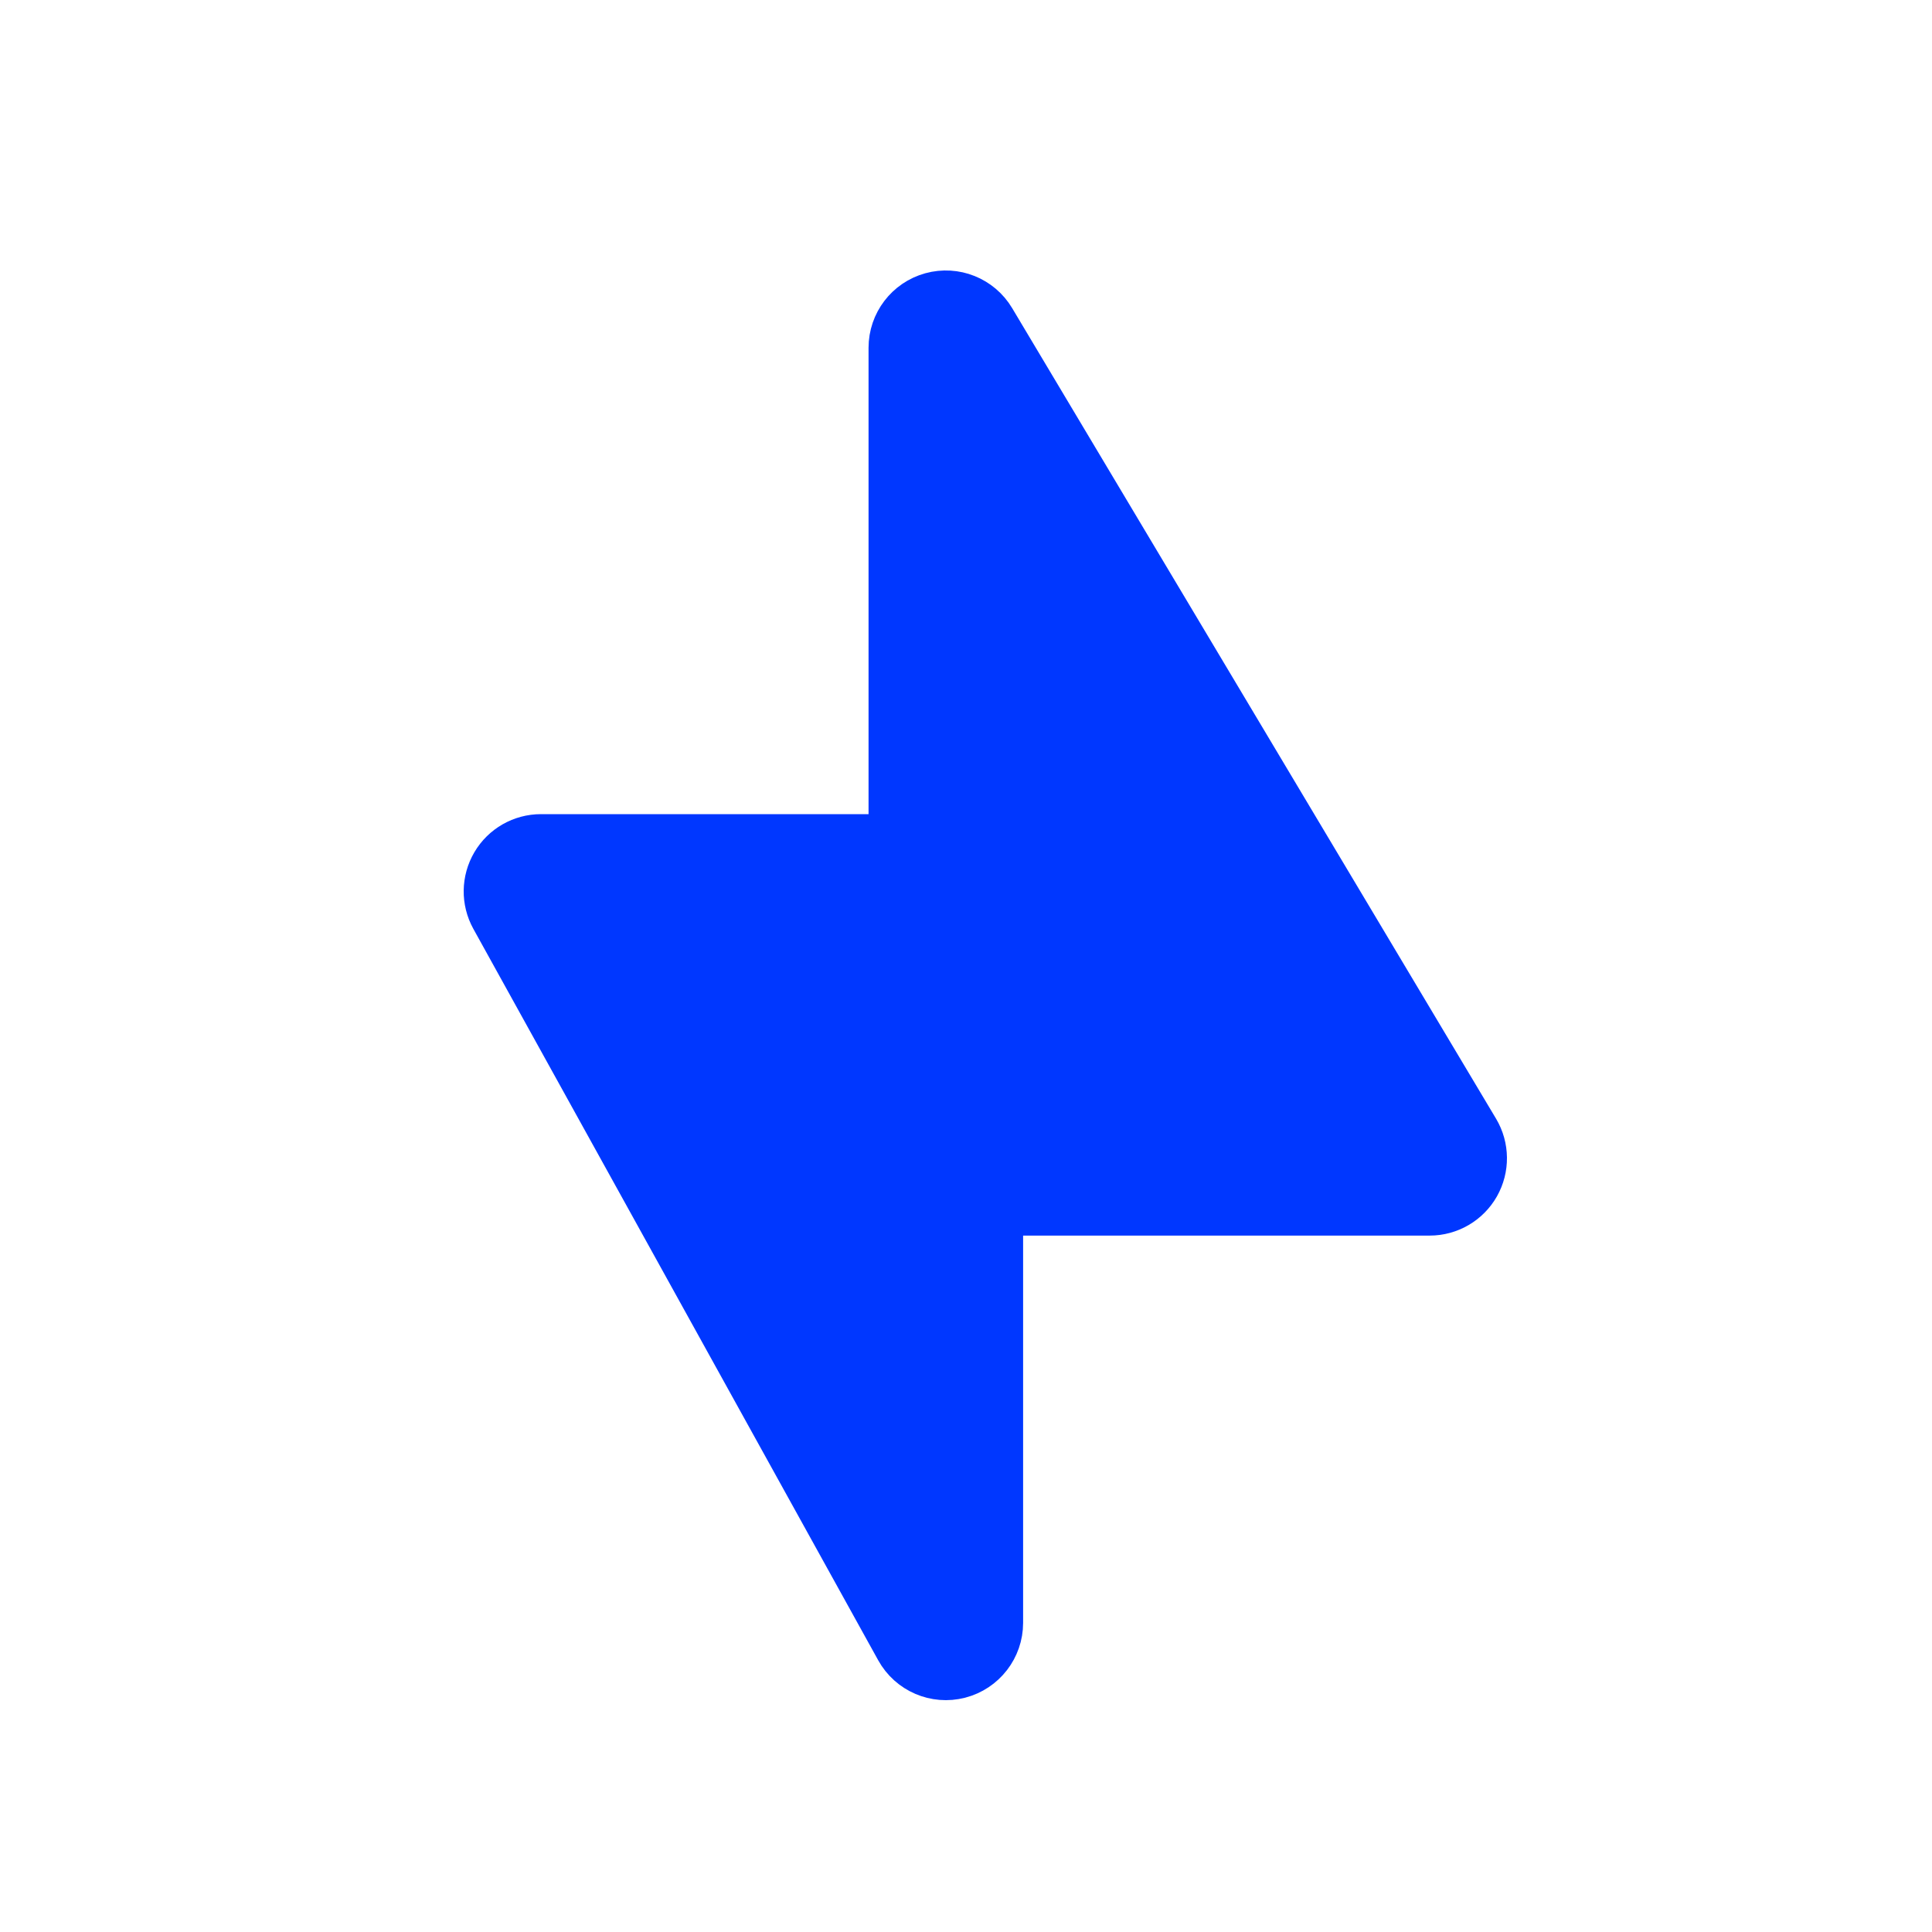
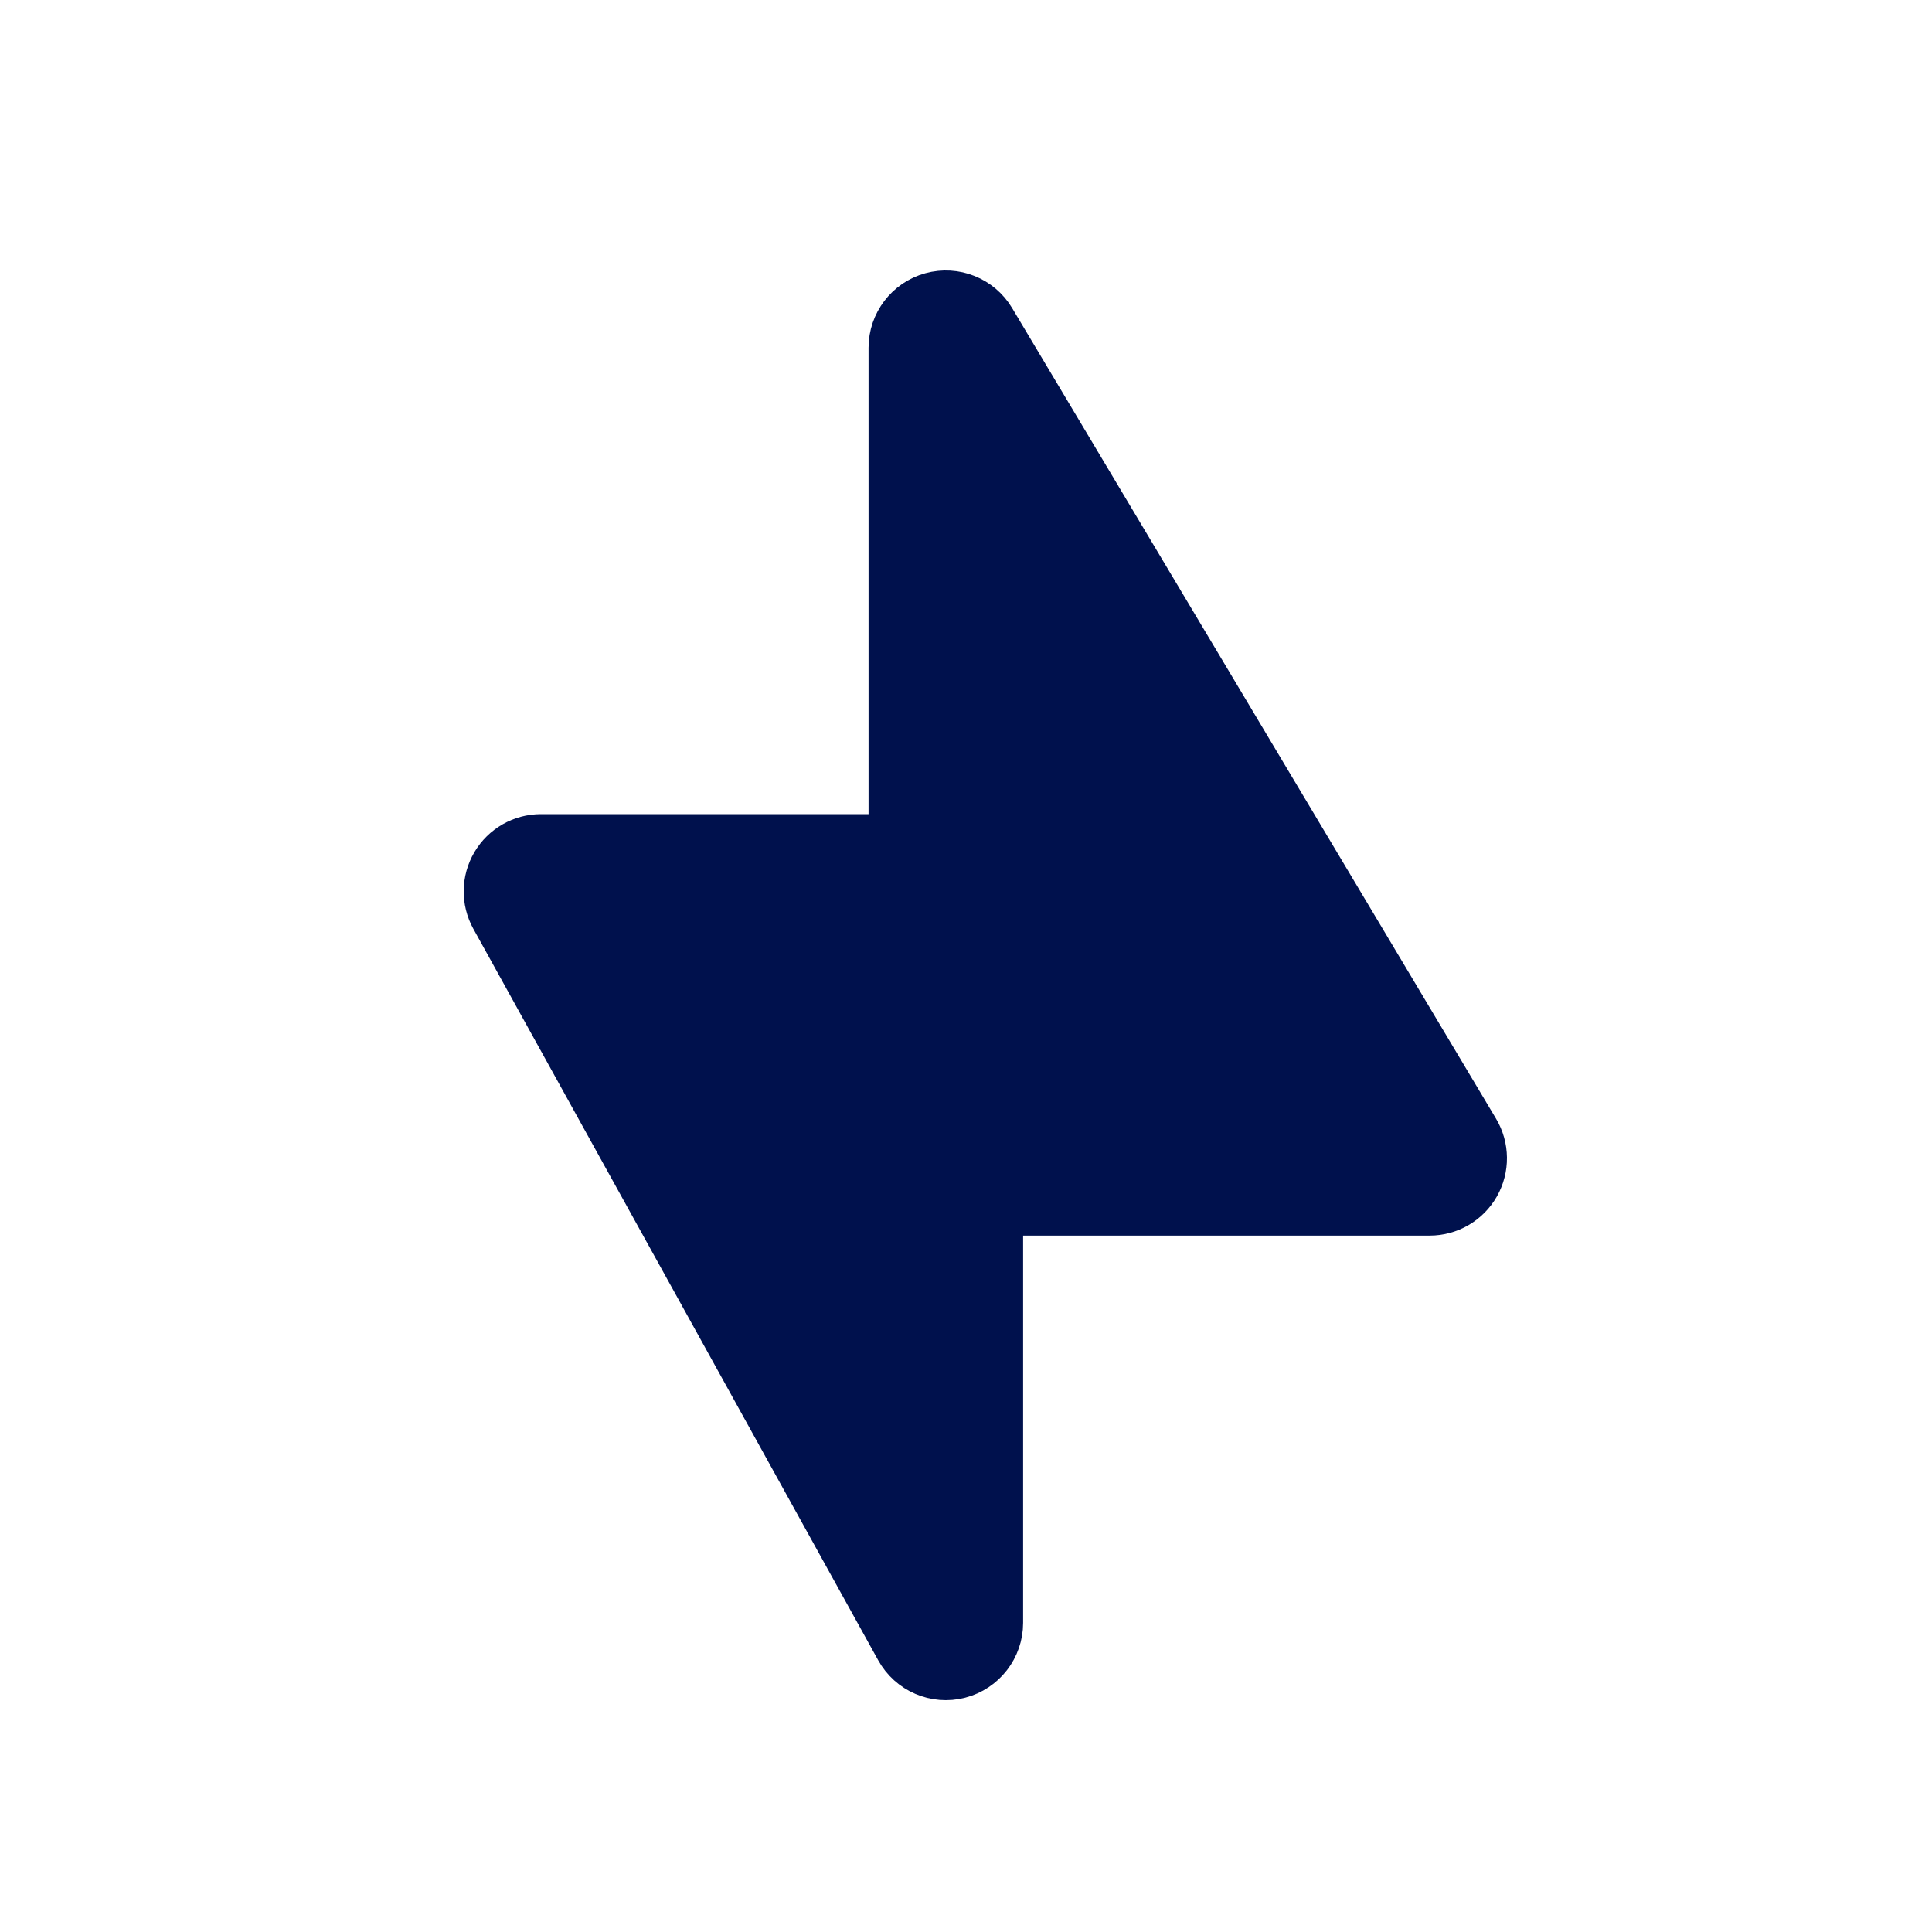
<svg xmlns="http://www.w3.org/2000/svg" width="50" height="50" viewBox="0 0 50 50" fill="none">
-   <path d="M25.336 8.487C25.106 8.101 24.646 7.916 24.212 8.036C23.778 8.156 23.478 8.55 23.478 9V22.07H14C13.646 22.07 13.318 22.257 13.139 22.562C12.959 22.867 12.954 23.244 13.125 23.554L23.603 42.484C23.824 42.883 24.286 43.082 24.728 42.968C25.169 42.854 25.478 42.456 25.478 42V30.977H37C37.36 30.977 37.692 30.783 37.87 30.47C38.047 30.157 38.043 29.773 37.859 29.464L25.336 8.487Z" fill="#0037FF" stroke="#0037FF" stroke-width="2" stroke-linejoin="round" />
+   <path d="M25.336 8.487C25.106 8.101 24.646 7.916 24.212 8.036C23.778 8.156 23.478 8.55 23.478 9V22.07H14C13.646 22.07 13.318 22.257 13.139 22.562C12.959 22.867 12.954 23.244 13.125 23.554L23.603 42.484C23.824 42.883 24.286 43.082 24.728 42.968C25.169 42.854 25.478 42.456 25.478 42V30.977H37C37.36 30.977 37.692 30.783 37.87 30.47C38.047 30.157 38.043 29.773 37.859 29.464L25.336 8.487Z" fill="#00114D" stroke="#00114D" stroke-width="2" stroke-linejoin="round" />
</svg>
